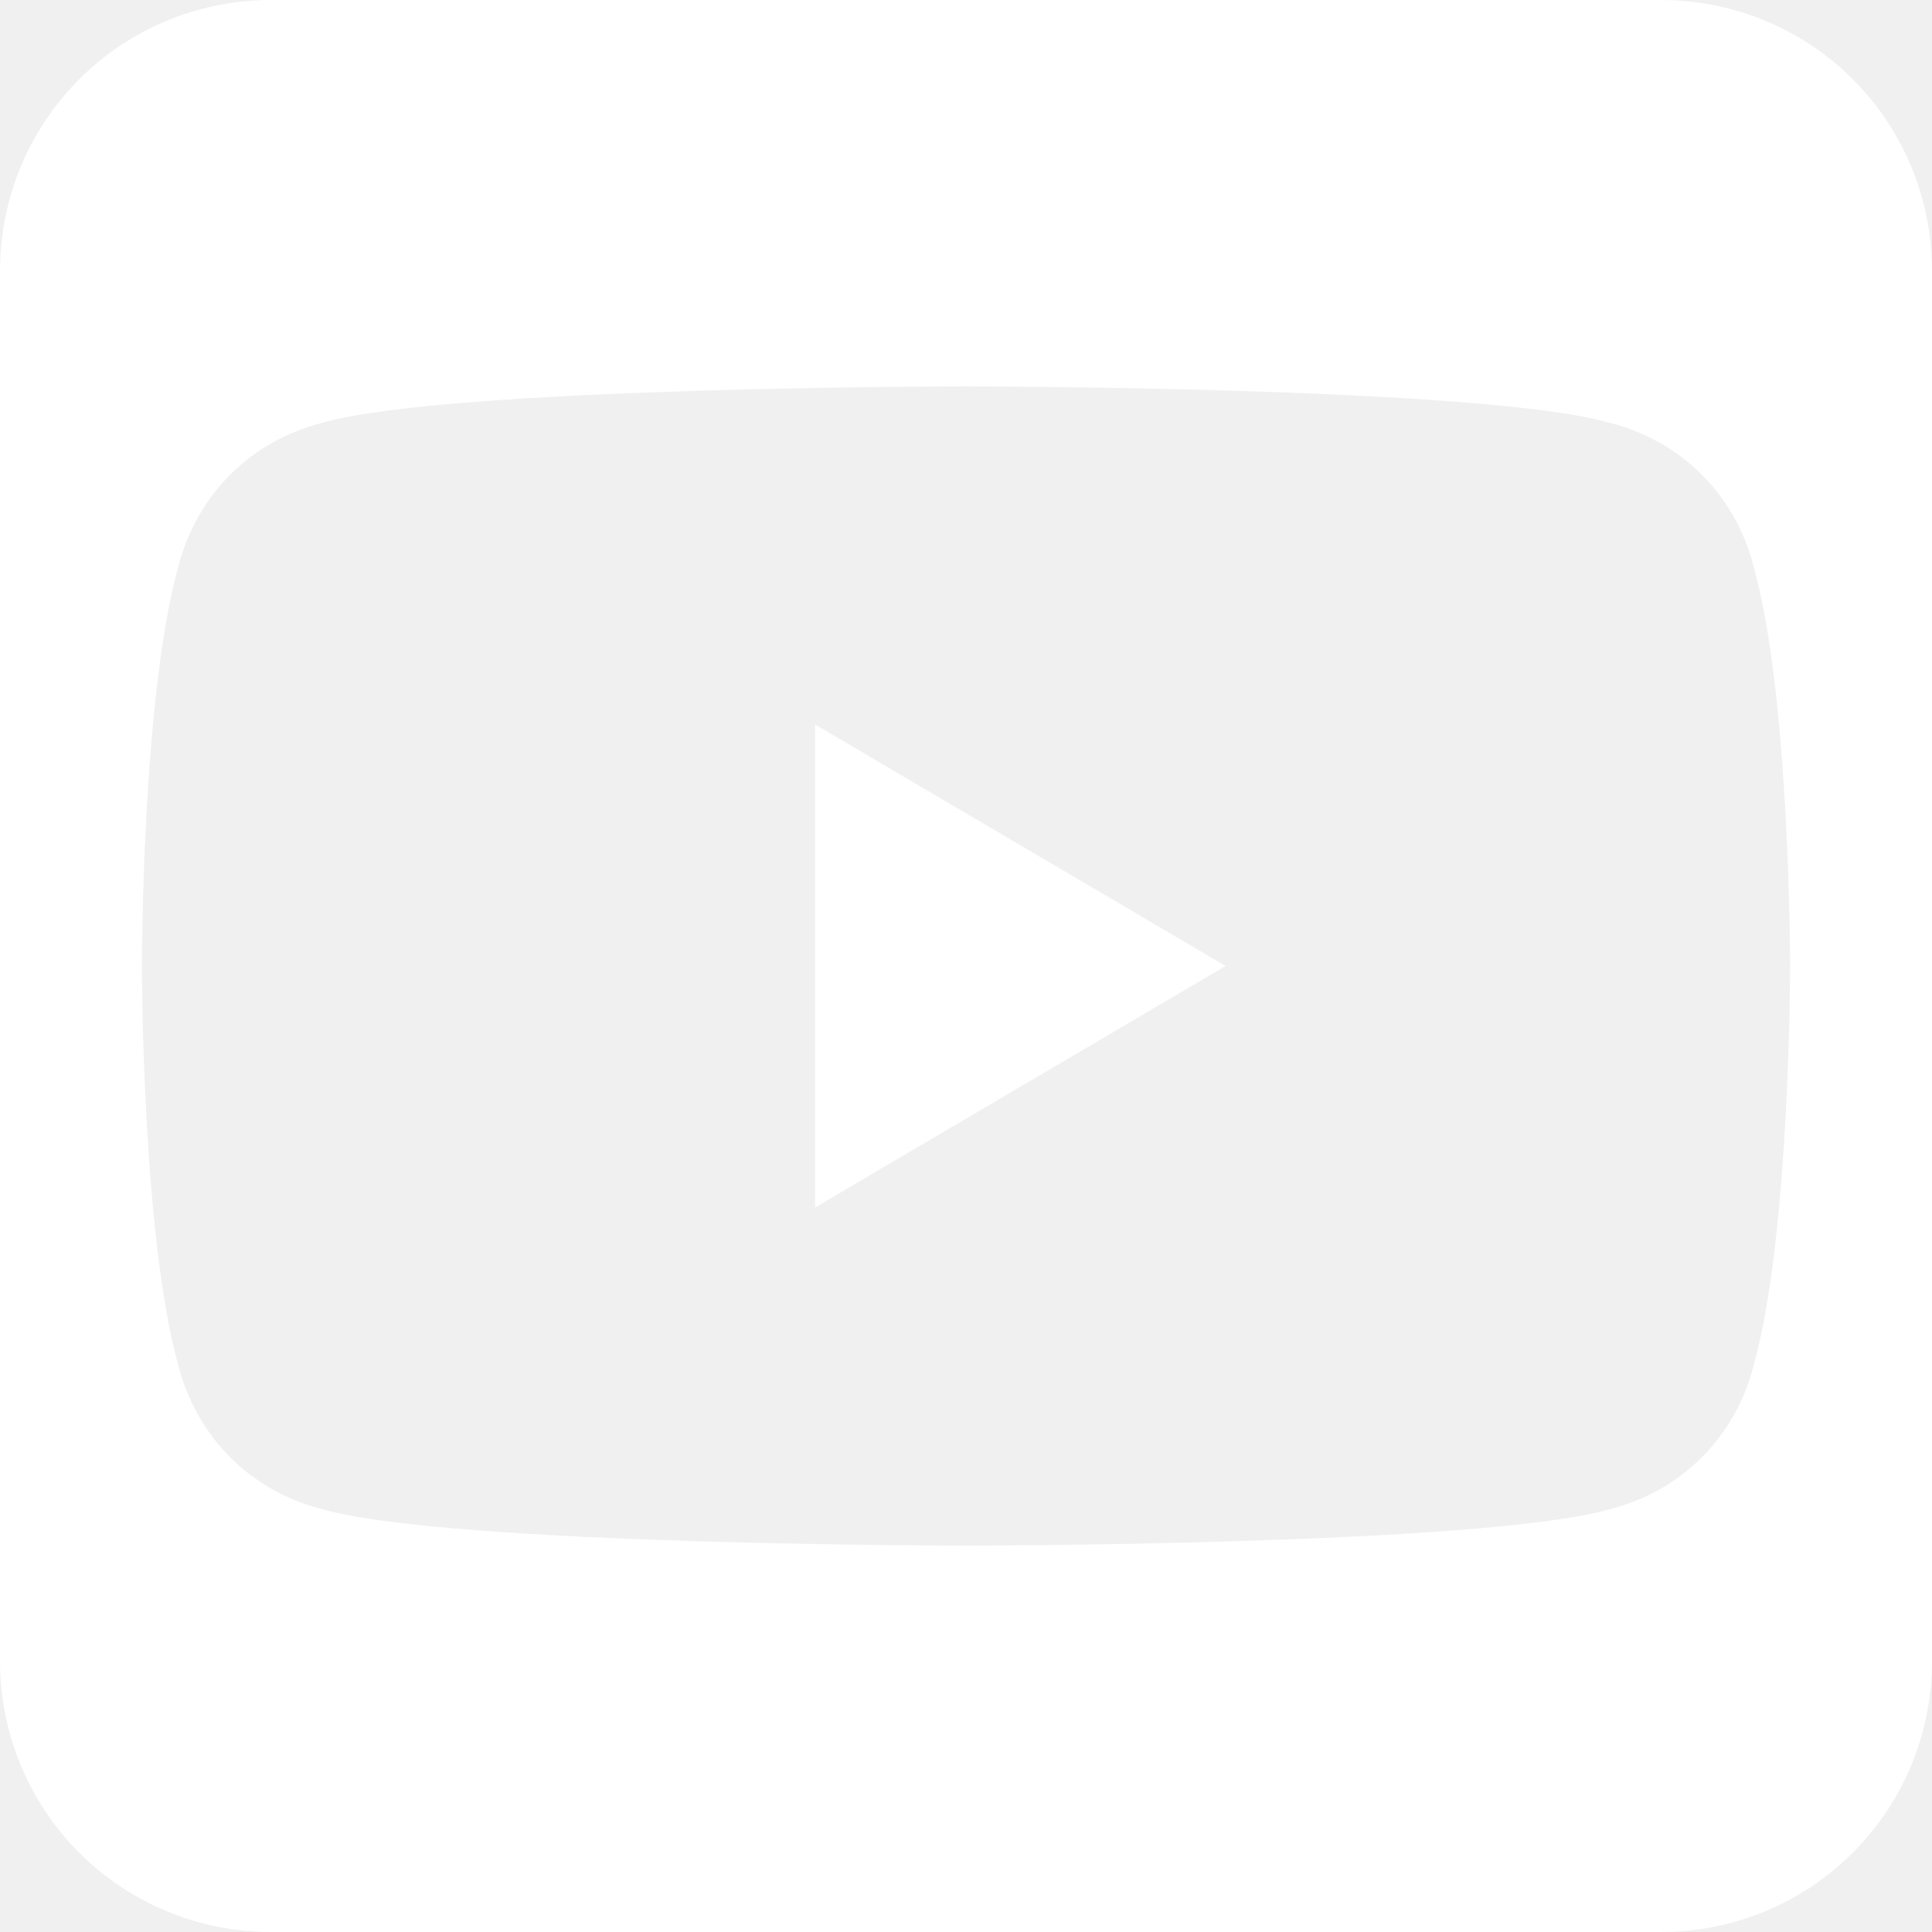
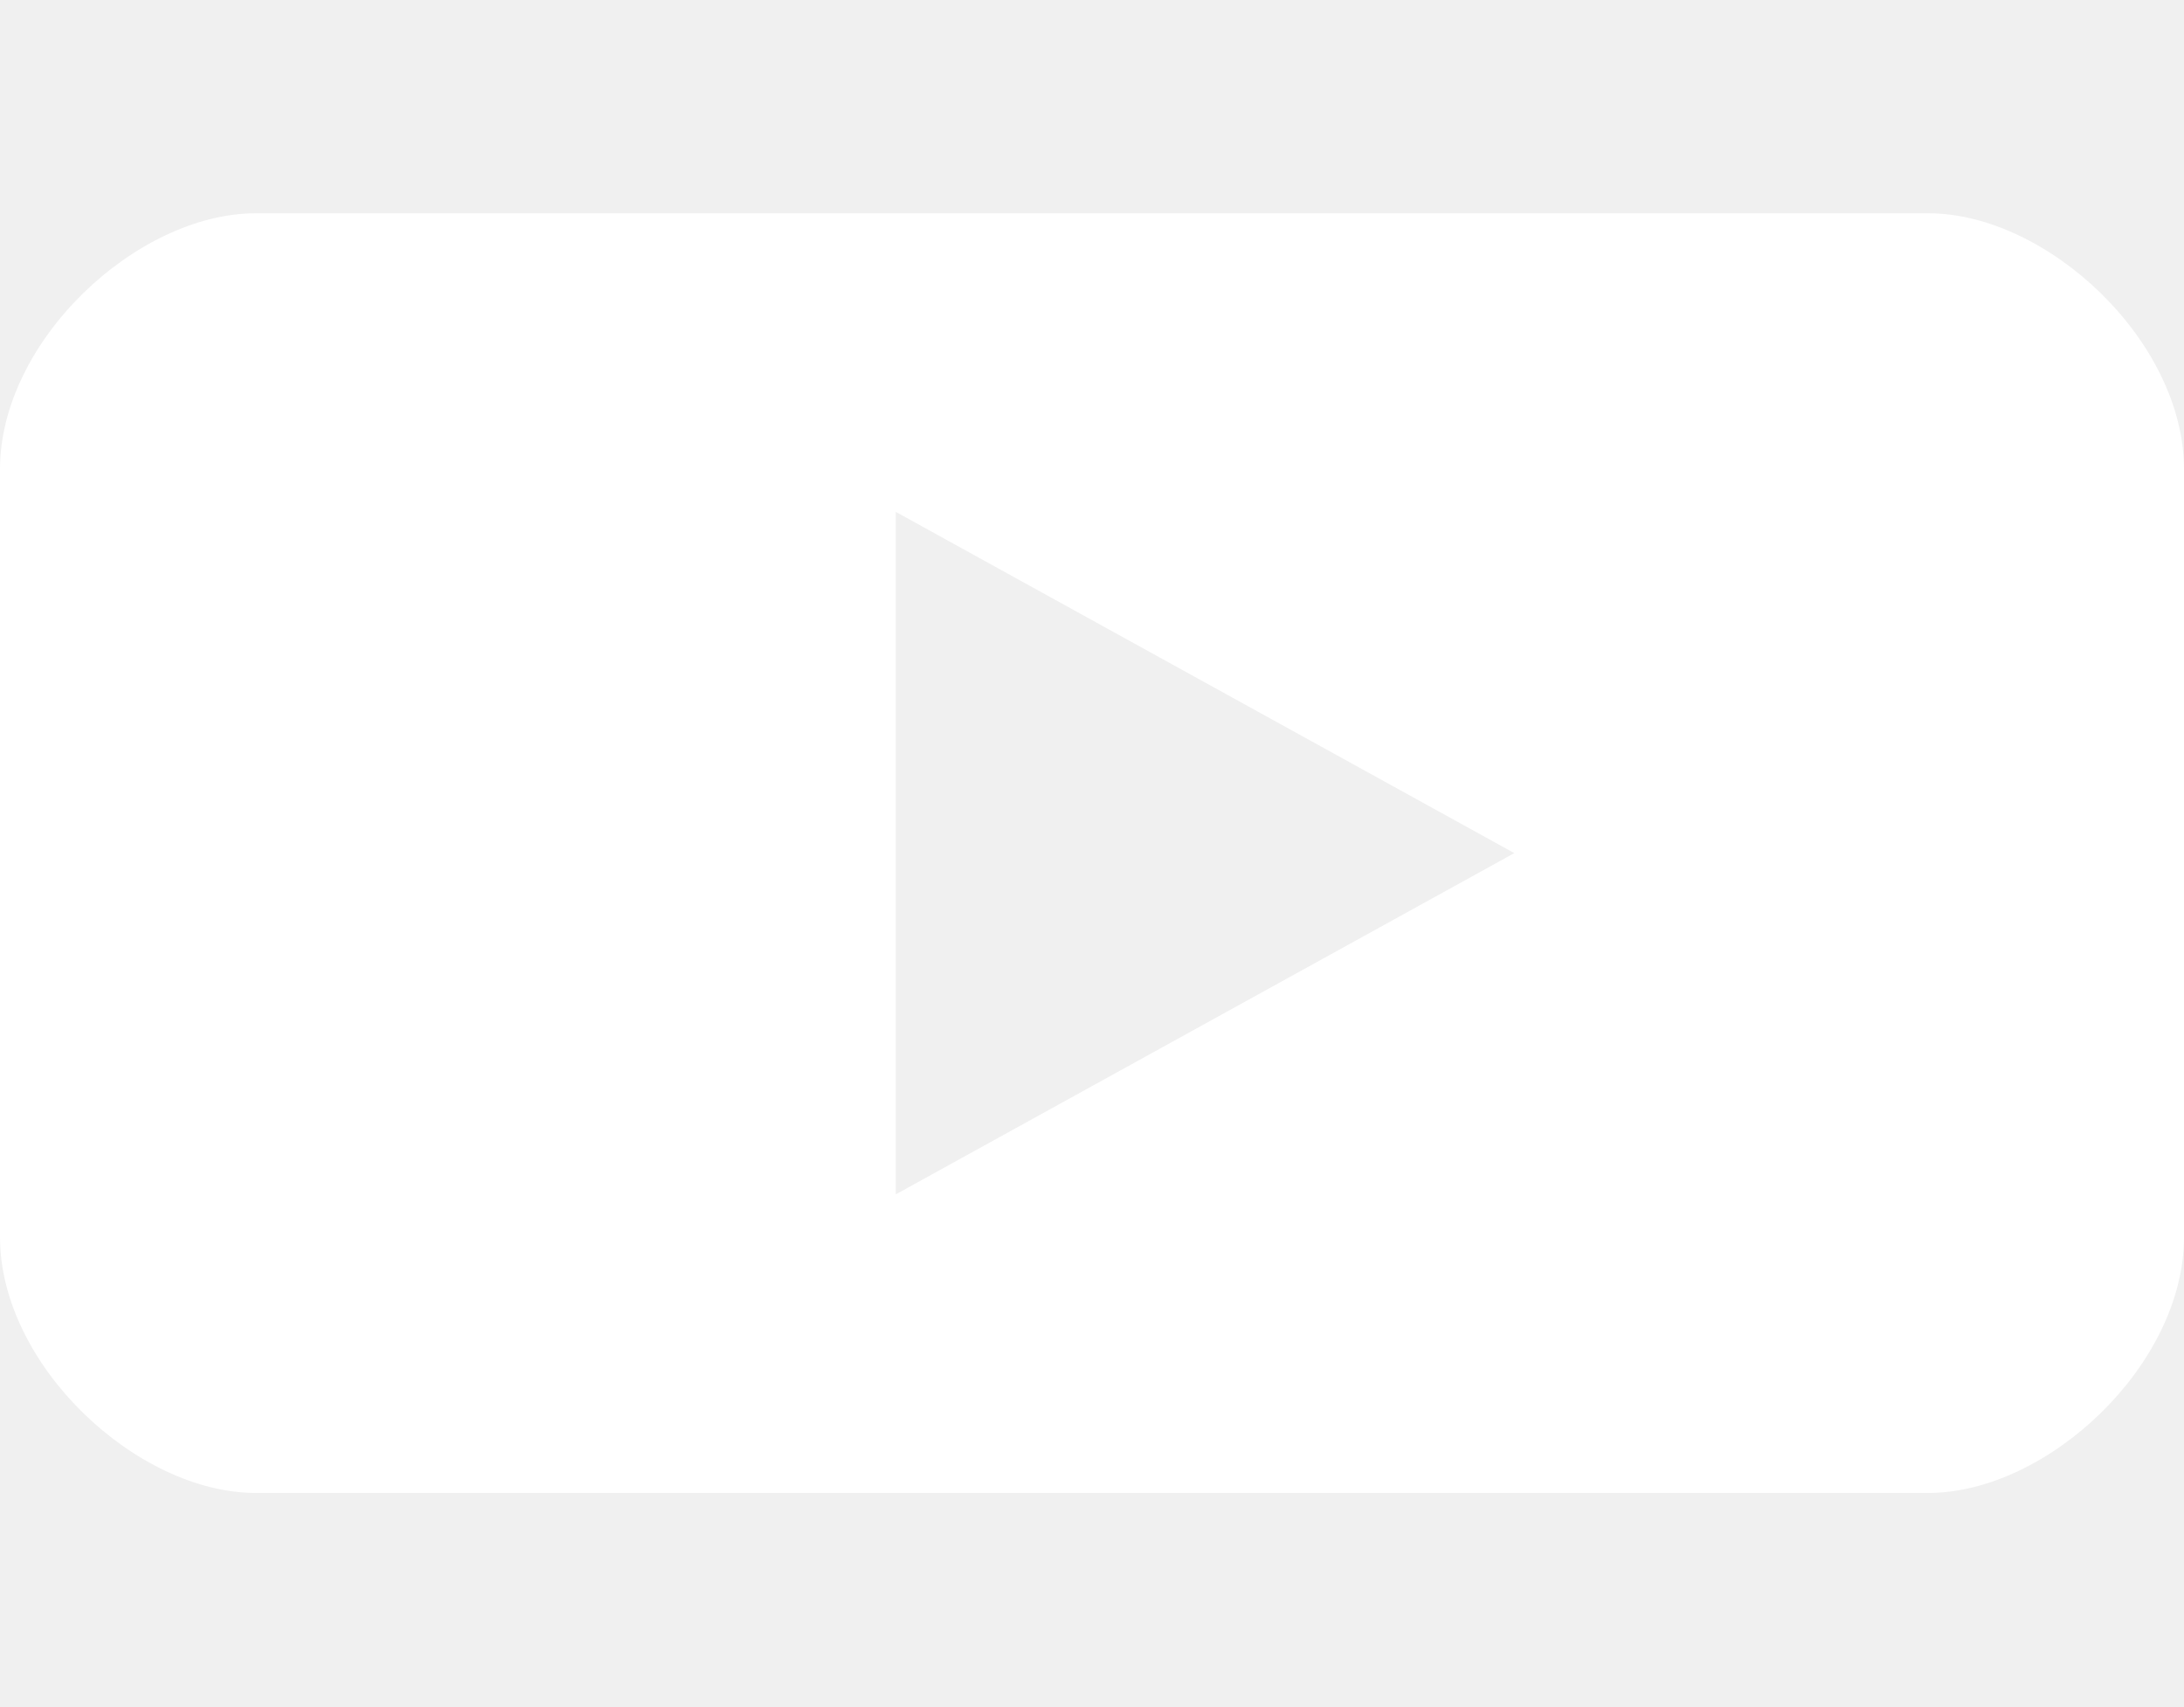
- <svg xmlns="http://www.w3.org/2000/svg" viewBox="0 0 640 640">
-   <path fill="#FFFFFF" fill-rule="evenodd" d="     M90 0     H550     C600 0 640 40 640 90     V550     C640 600 600 640 550 640     H90     C40 640 0 600 0 550     V90     C0 40 40 0 90 0     Z      M581 188     C575 164 557 146 533 140     C491 128 320 128 320 128     C320 128 149 128 107 140     C83 146 65 164 59 188     C47 231 47 320 47 320     C47 320 47 409 59 452     C65 476 83 494 107 500     C149 512 320 512 320 512     C320 512 491 512 533 500     C557 494 575 476 581 452     C593 409 593 320 593 320     C593 320 593 231 581 188     Z      M270 400     L270 240     L406 320     L270 400     Z   " clip-rule="evenodd" />
+ <svg xmlns="http://www.w3.org/2000/svg" viewBox="0 0 512 400">
+   <path fill="#FFFFFF" fill-rule="evenodd" d="     M60 50     H452     C480 50 512 80 512 110     V290     C512 320 480 350 452 350     H60     C32 350 0 320 0 290     V110     C0 80 32 50 60 50     Z      M210 280     L210 120     L355 200     L210 280     Z   " clip-rule="evenodd" />
</svg>
